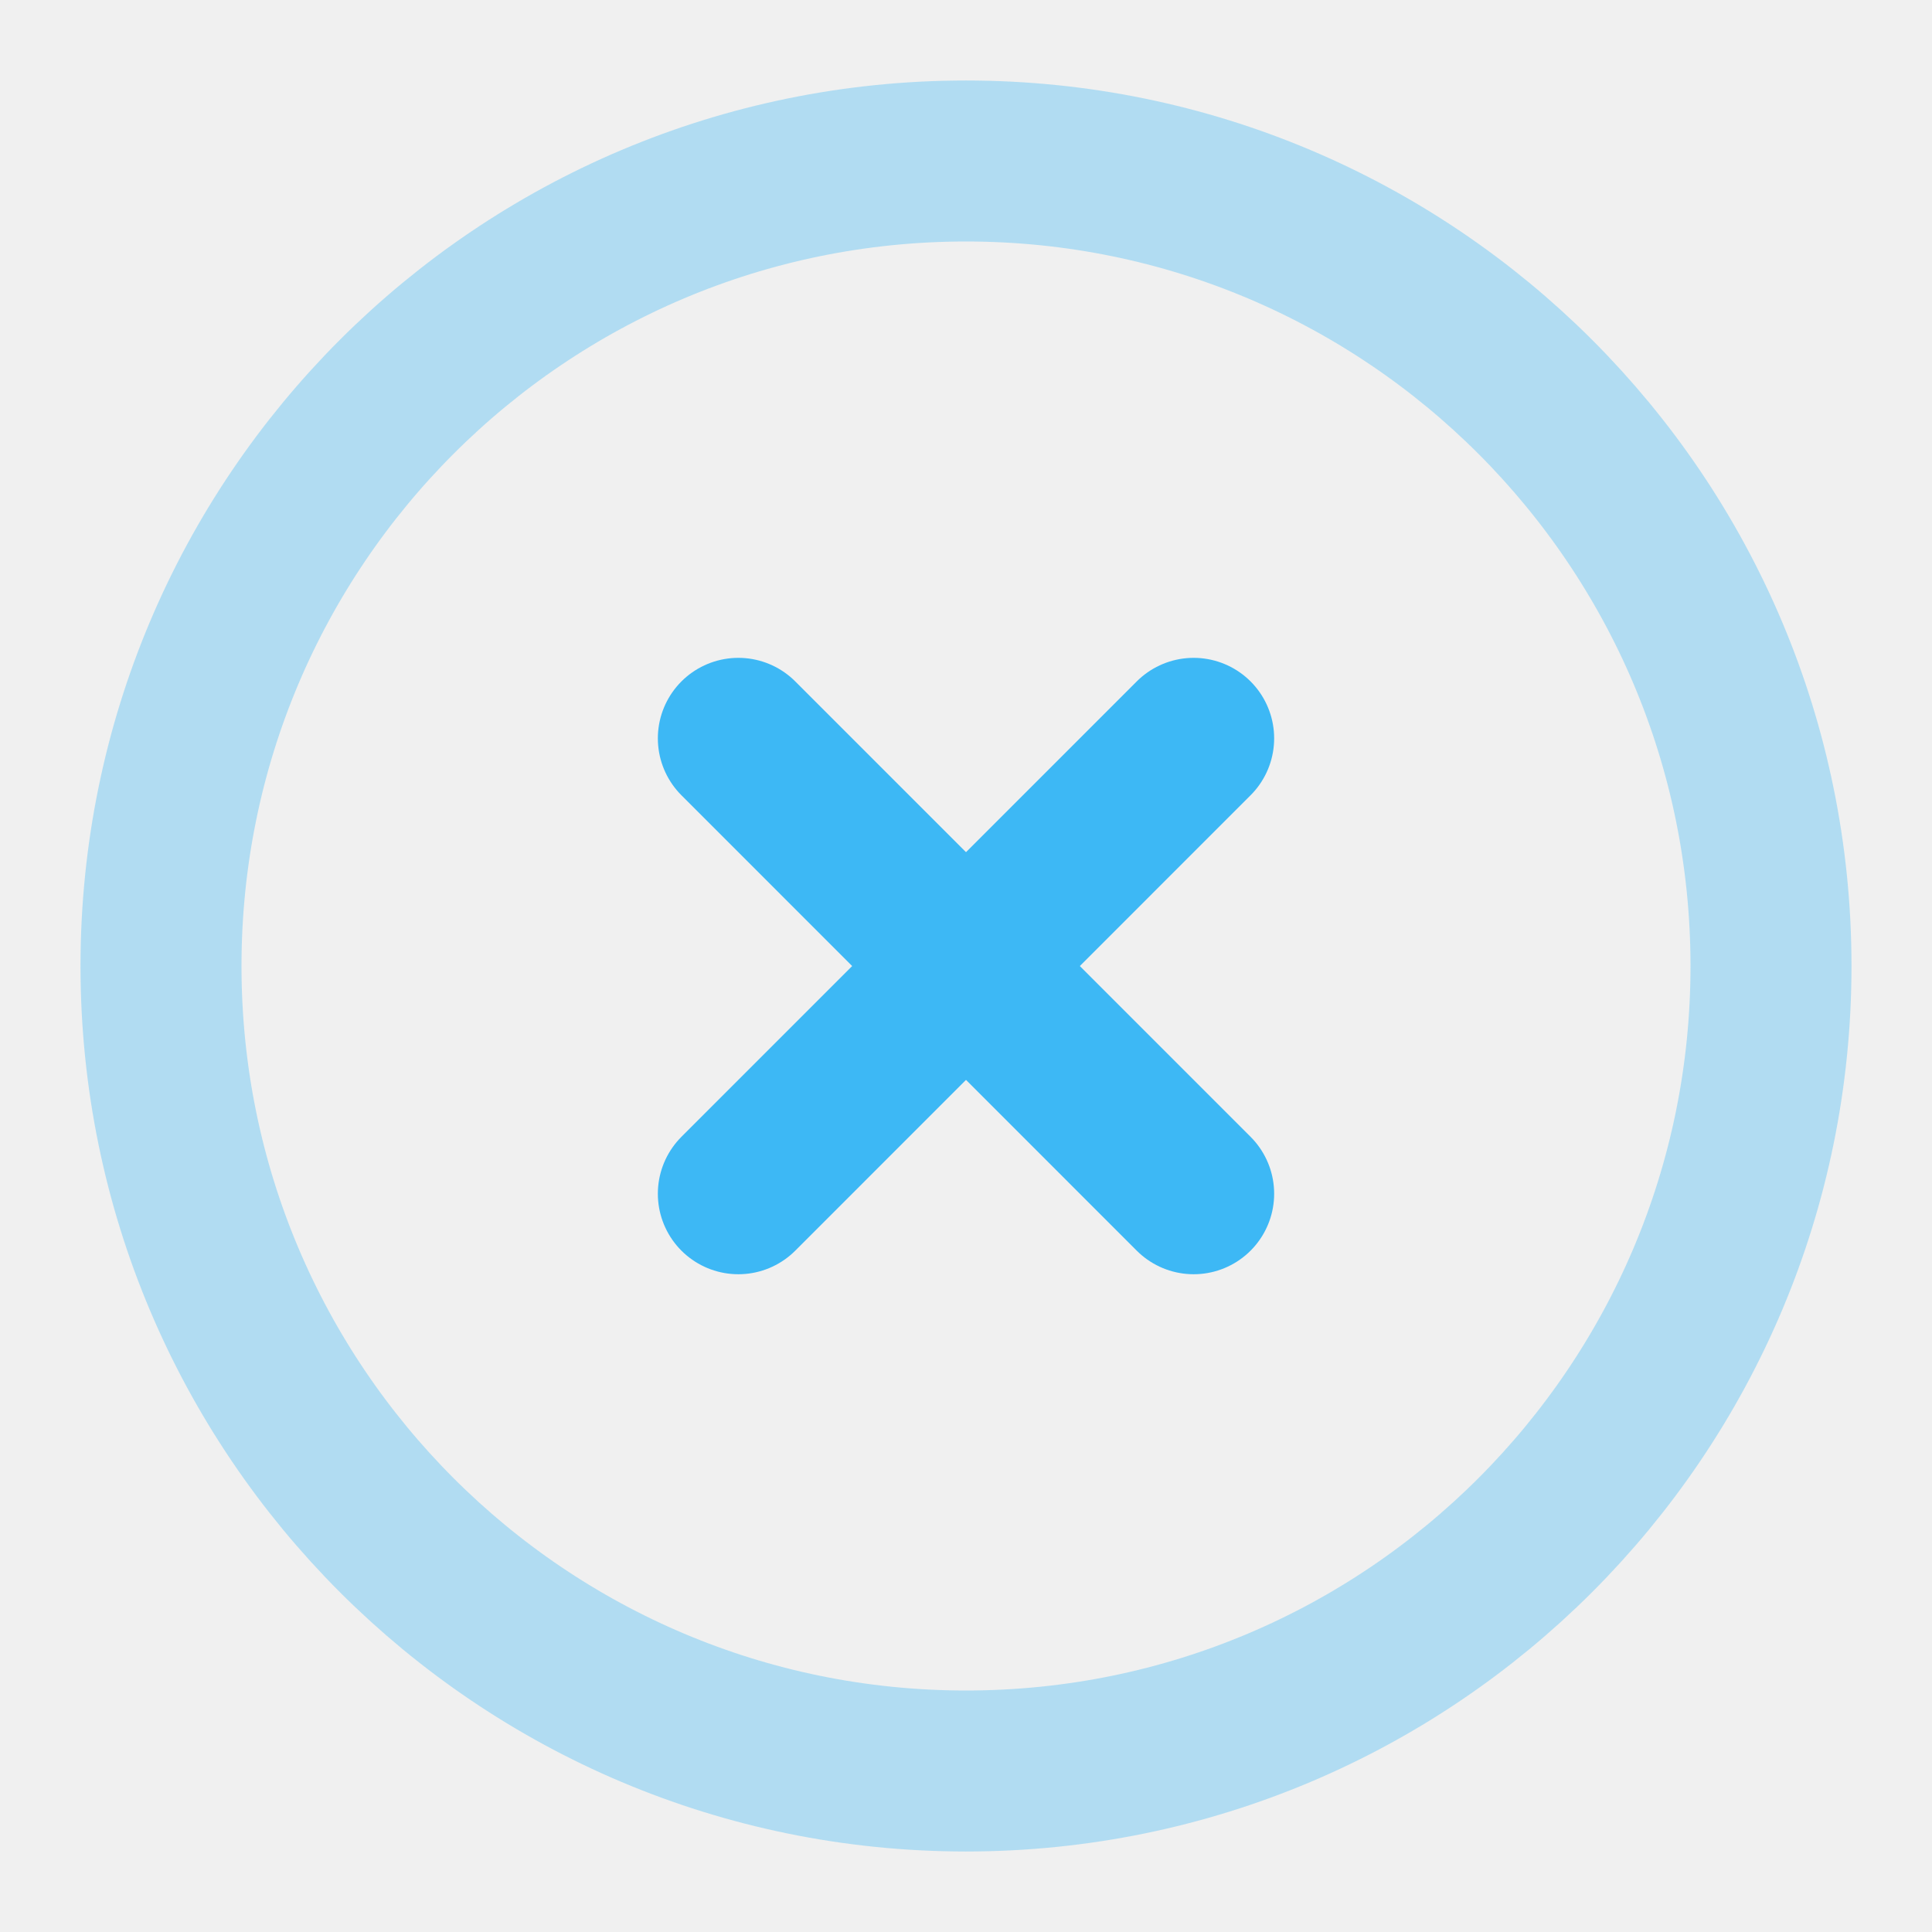
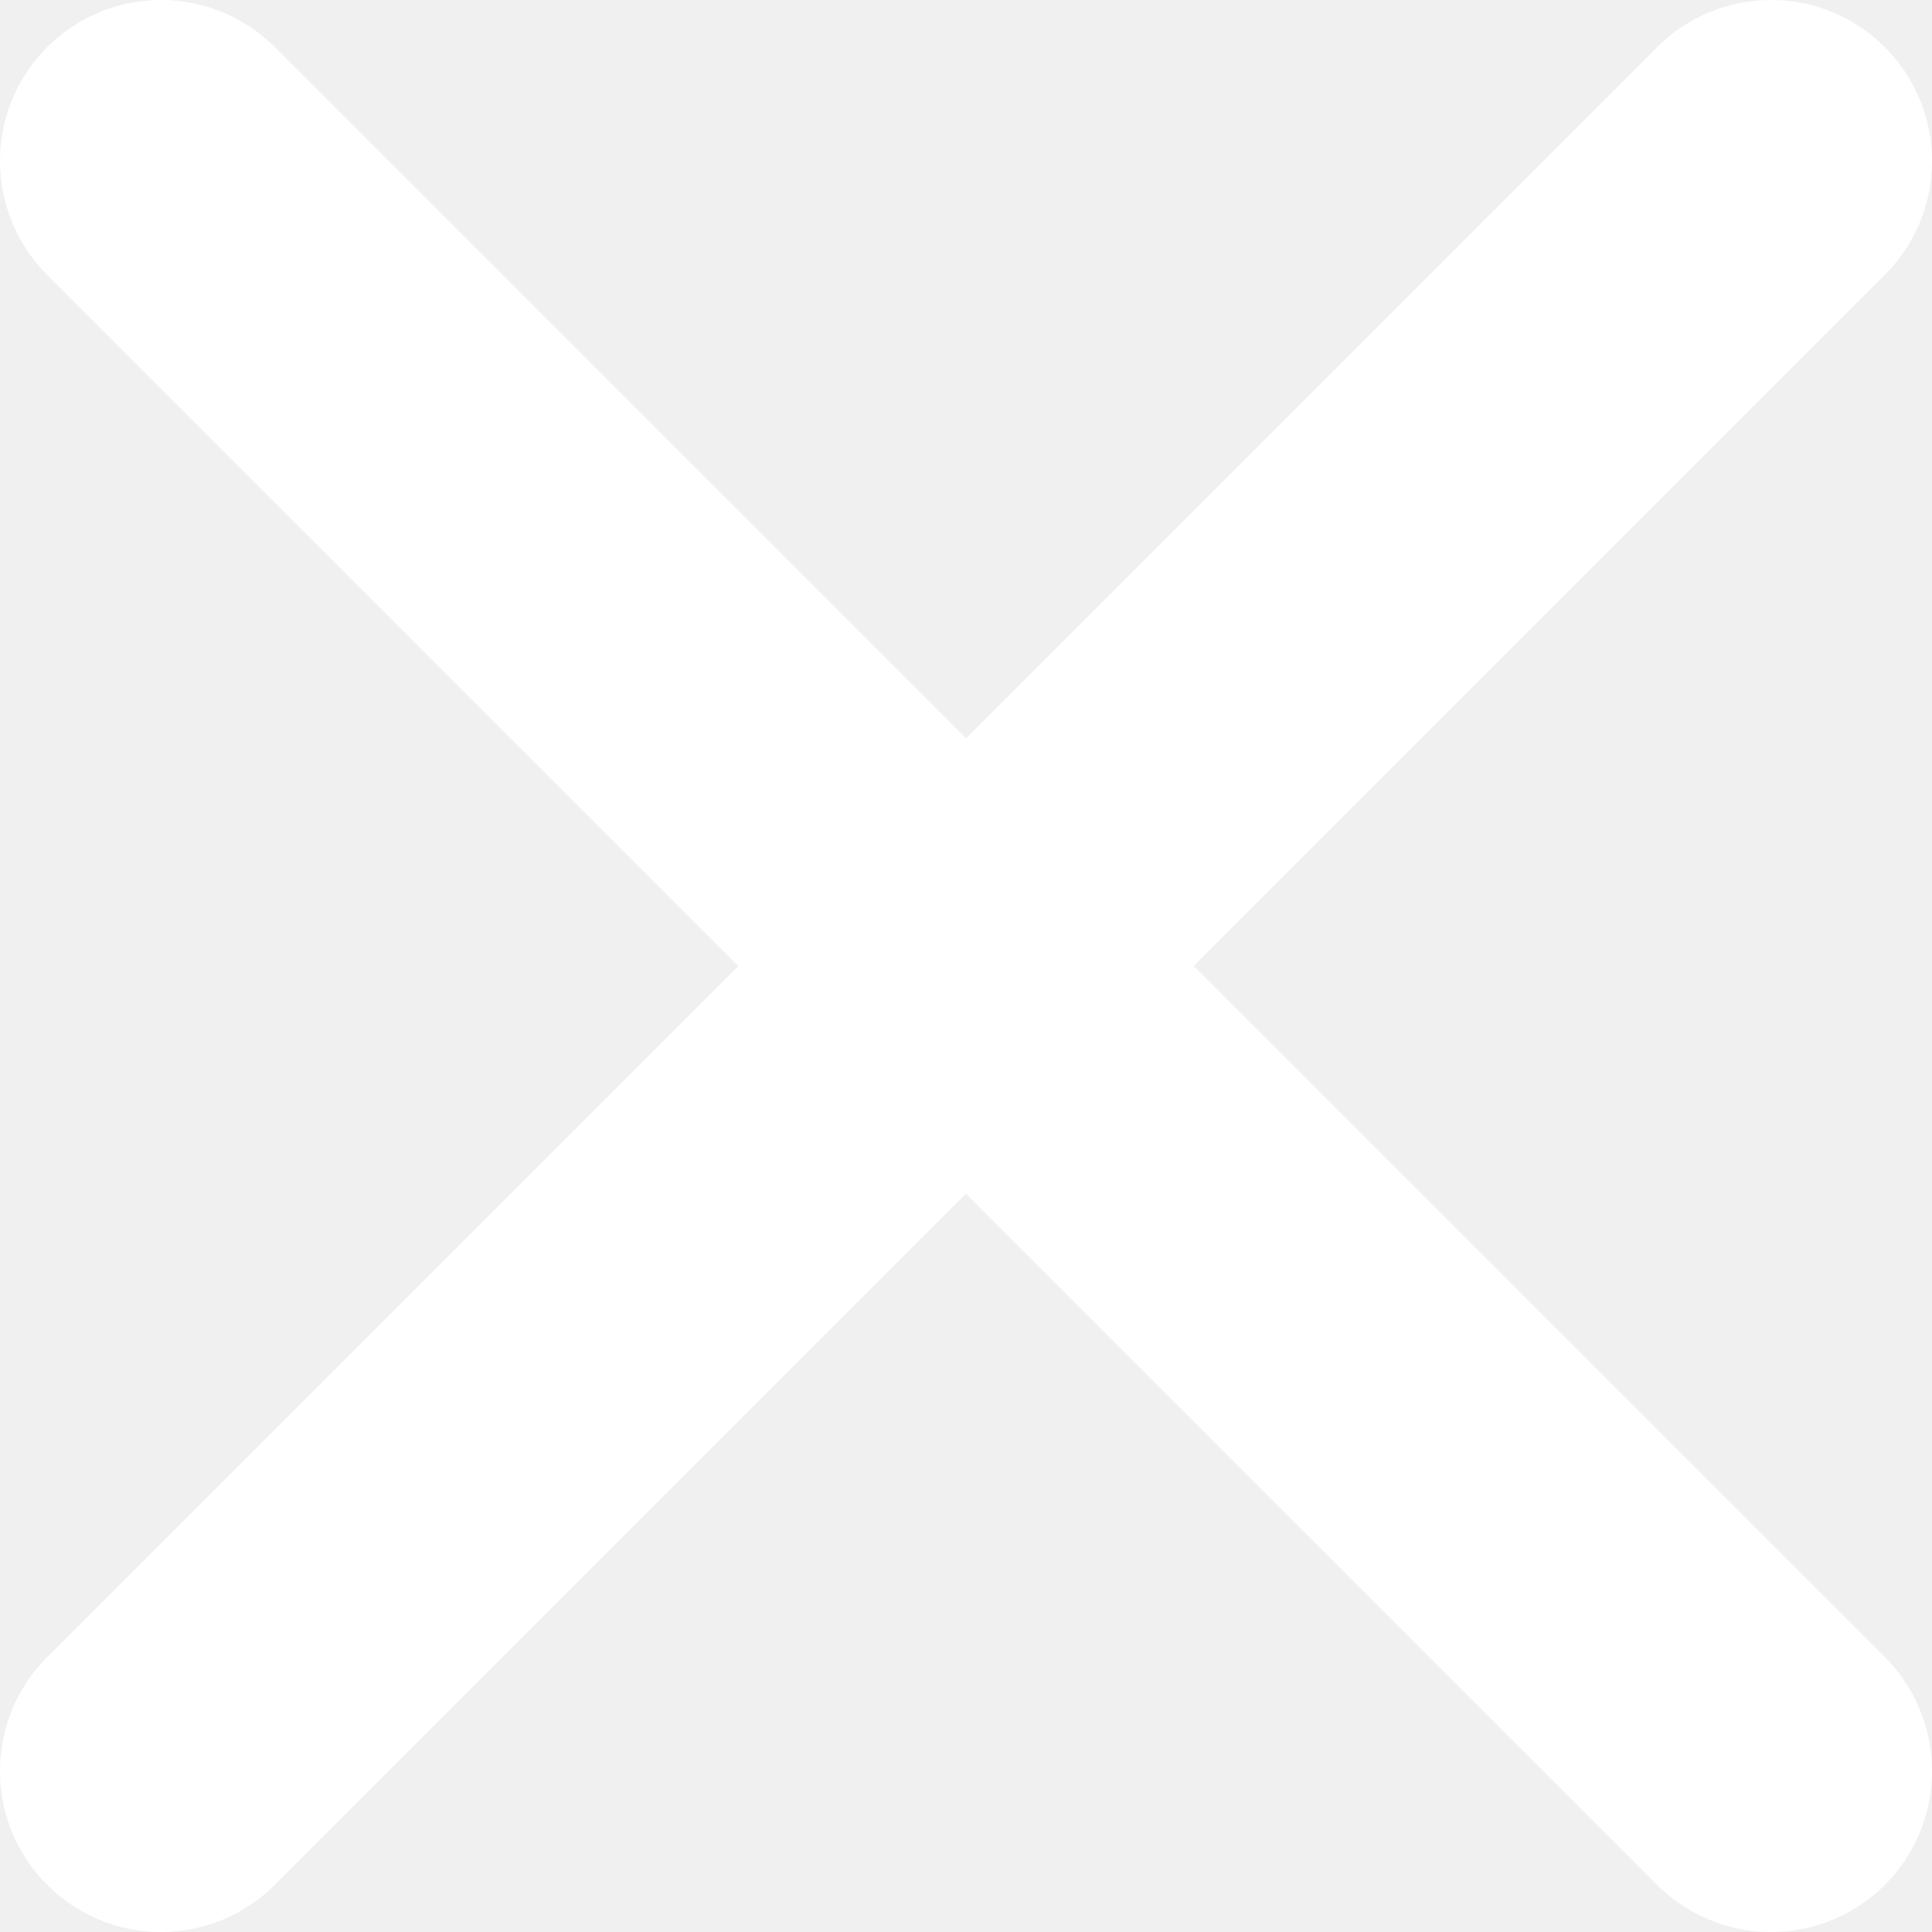
- <svg xmlns="http://www.w3.org/2000/svg" width="24" height="24" viewBox="0 0 24 24" fill="none">
-   <path d="M9.172 9.172L14.828 14.829" stroke="#3DB8F5" stroke-width="2" stroke-linecap="round" stroke-linejoin="round" />
-   <path d="M14.828 9.172L9.172 14.829" stroke="#3DB8F5" stroke-width="2" stroke-linecap="round" stroke-linejoin="round" />
-   <circle opacity="0.35" cx="12" cy="12" r="10" stroke="#3DB8F5" stroke-width="2" stroke-linecap="round" stroke-linejoin="round" />
+ <svg xmlns="http://www.w3.org/2000/svg" width="12" height="12" viewBox="0 0 12 12" fill="none">
+   <path d="M1 1L11 11" stroke="white" stroke-width="2" stroke-linecap="round" stroke-linejoin="round" />
+   <path d="M11 1L1 11" stroke="white" stroke-width="2" stroke-linecap="round" stroke-linejoin="round" />
</svg>
